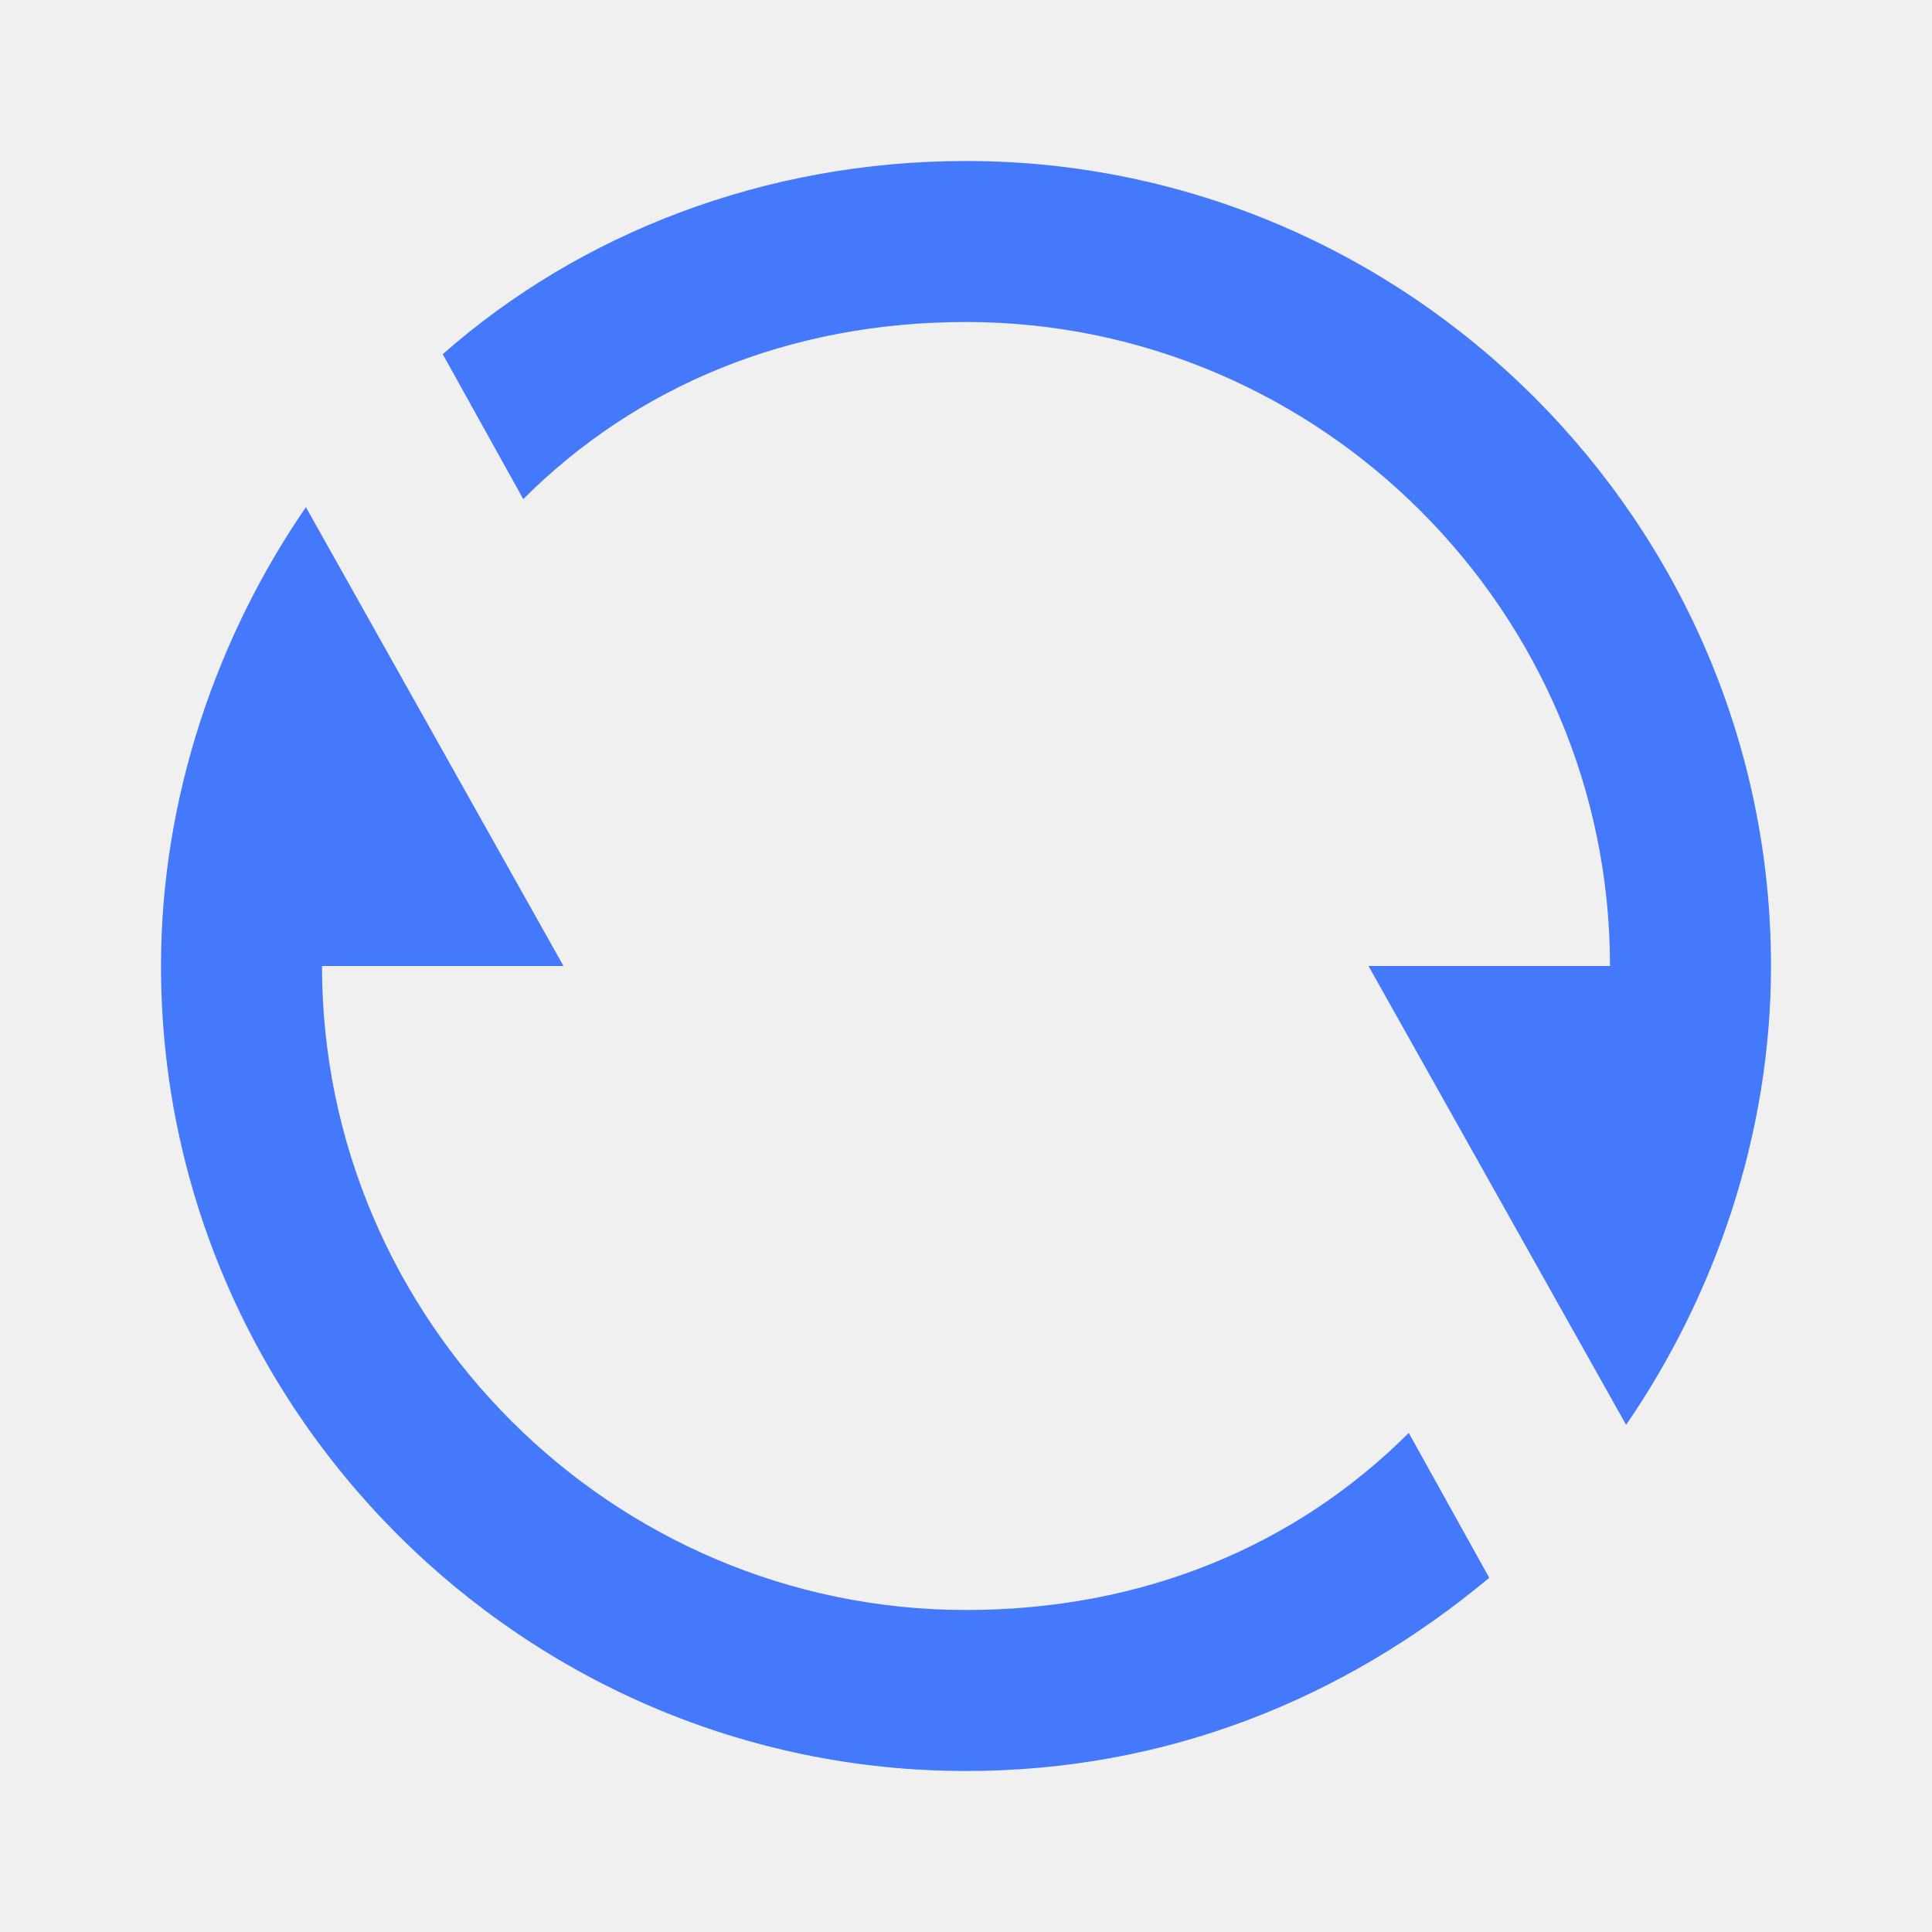
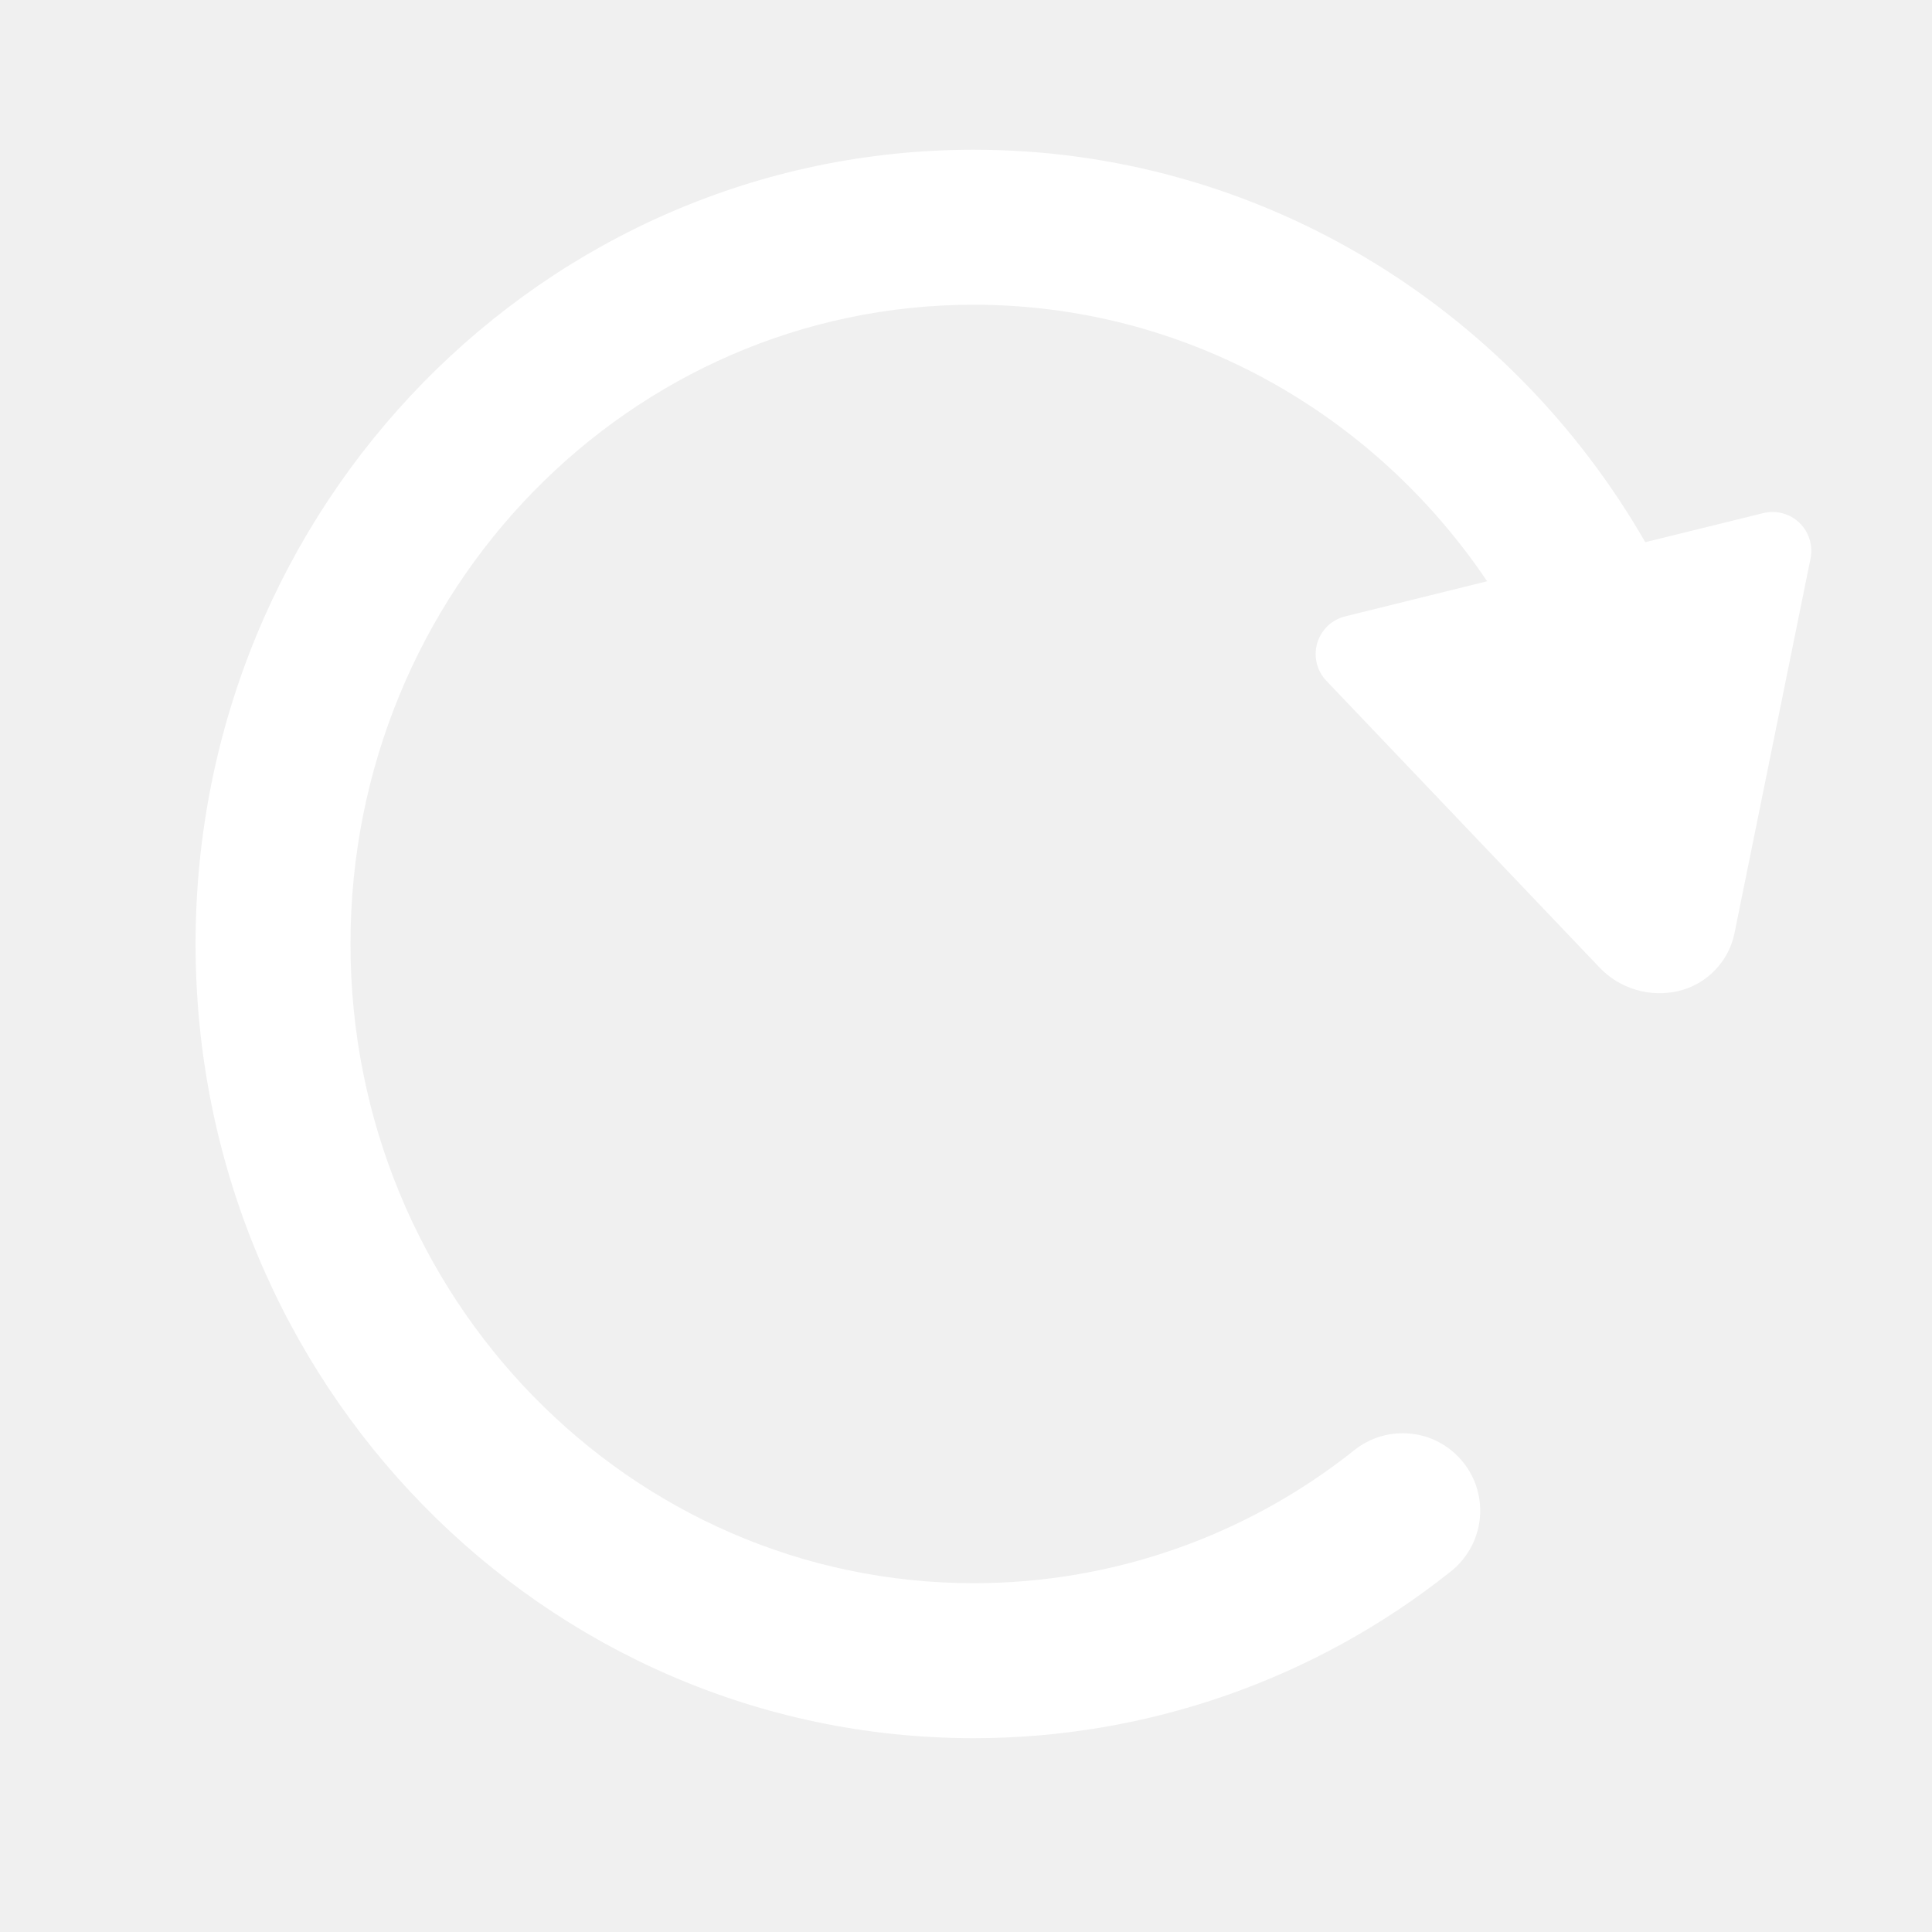
- <svg xmlns="http://www.w3.org/2000/svg" version="1.1" id="图层_1" x="0px" y="0px" width="24px" height="24px" viewBox="0 0 24 24" enable-background="new 0 0 24 24" xml:space="preserve">
-   <path fill="#4479fb" d="M5.5,4.4C7.2,2.9,9.5,2,12,2c5.5,0,10,4.5,10,10c0,2.1-0.7,4.1-1.8,5.7L17,12h3c0-4.4-3.6-8-8-8  C9.8,4,7.9,4.8,6.5,6.2L5.5,4.4z M18.5,19.6c-1.8,1.5-4,2.4-6.5,2.4C6.5,22,2,17.5,2,12c0-2.1,0.7-4.1,1.8-5.7L7,12H4  c0,4.4,3.6,8,8,8c2.2,0,4.1-0.8,5.5-2.2L18.5,19.6z" />
+ <svg xmlns="http://www.w3.org/2000/svg" width="22" height="22" viewBox="0 0 22 22" fill="none">
+   <path d="M11.088 1.705C14.327 1.705 17.189 3.487 18.735 6.174L20.078 5.843C20.151 5.825 20.226 5.826 20.298 5.845C20.37 5.864 20.436 5.901 20.49 5.953C20.543 6.004 20.583 6.068 20.605 6.139C20.628 6.21 20.631 6.286 20.617 6.359L19.751 10.626C19.719 10.785 19.642 10.931 19.529 11.047C19.417 11.164 19.274 11.246 19.116 11.284C18.956 11.322 18.788 11.318 18.63 11.271C18.472 11.225 18.329 11.138 18.215 11.018L15.103 7.752C15.05 7.696 15.012 7.627 14.994 7.552C14.976 7.477 14.978 7.398 14.999 7.324C15.021 7.25 15.062 7.183 15.117 7.129C15.173 7.076 15.242 7.038 15.317 7.019L16.934 6.619C15.647 4.707 13.495 3.47 11.088 3.47C7.173 3.47 3.991 6.724 3.991 10.749C3.991 14.774 7.173 18.028 11.088 18.028C12.661 18.029 14.187 17.496 15.417 16.517C15.508 16.444 15.612 16.389 15.724 16.356C15.836 16.323 15.954 16.313 16.07 16.326C16.186 16.338 16.299 16.374 16.401 16.431C16.503 16.488 16.593 16.564 16.665 16.656C16.738 16.747 16.791 16.852 16.823 16.965C16.854 17.077 16.863 17.195 16.849 17.311C16.834 17.427 16.797 17.539 16.739 17.64C16.681 17.741 16.604 17.831 16.511 17.902C14.969 19.127 13.058 19.793 11.088 19.793C6.189 19.793 2.227 15.739 2.227 10.749C2.227 5.758 6.189 1.705 11.088 1.705Z" fill="white" />
</svg>
